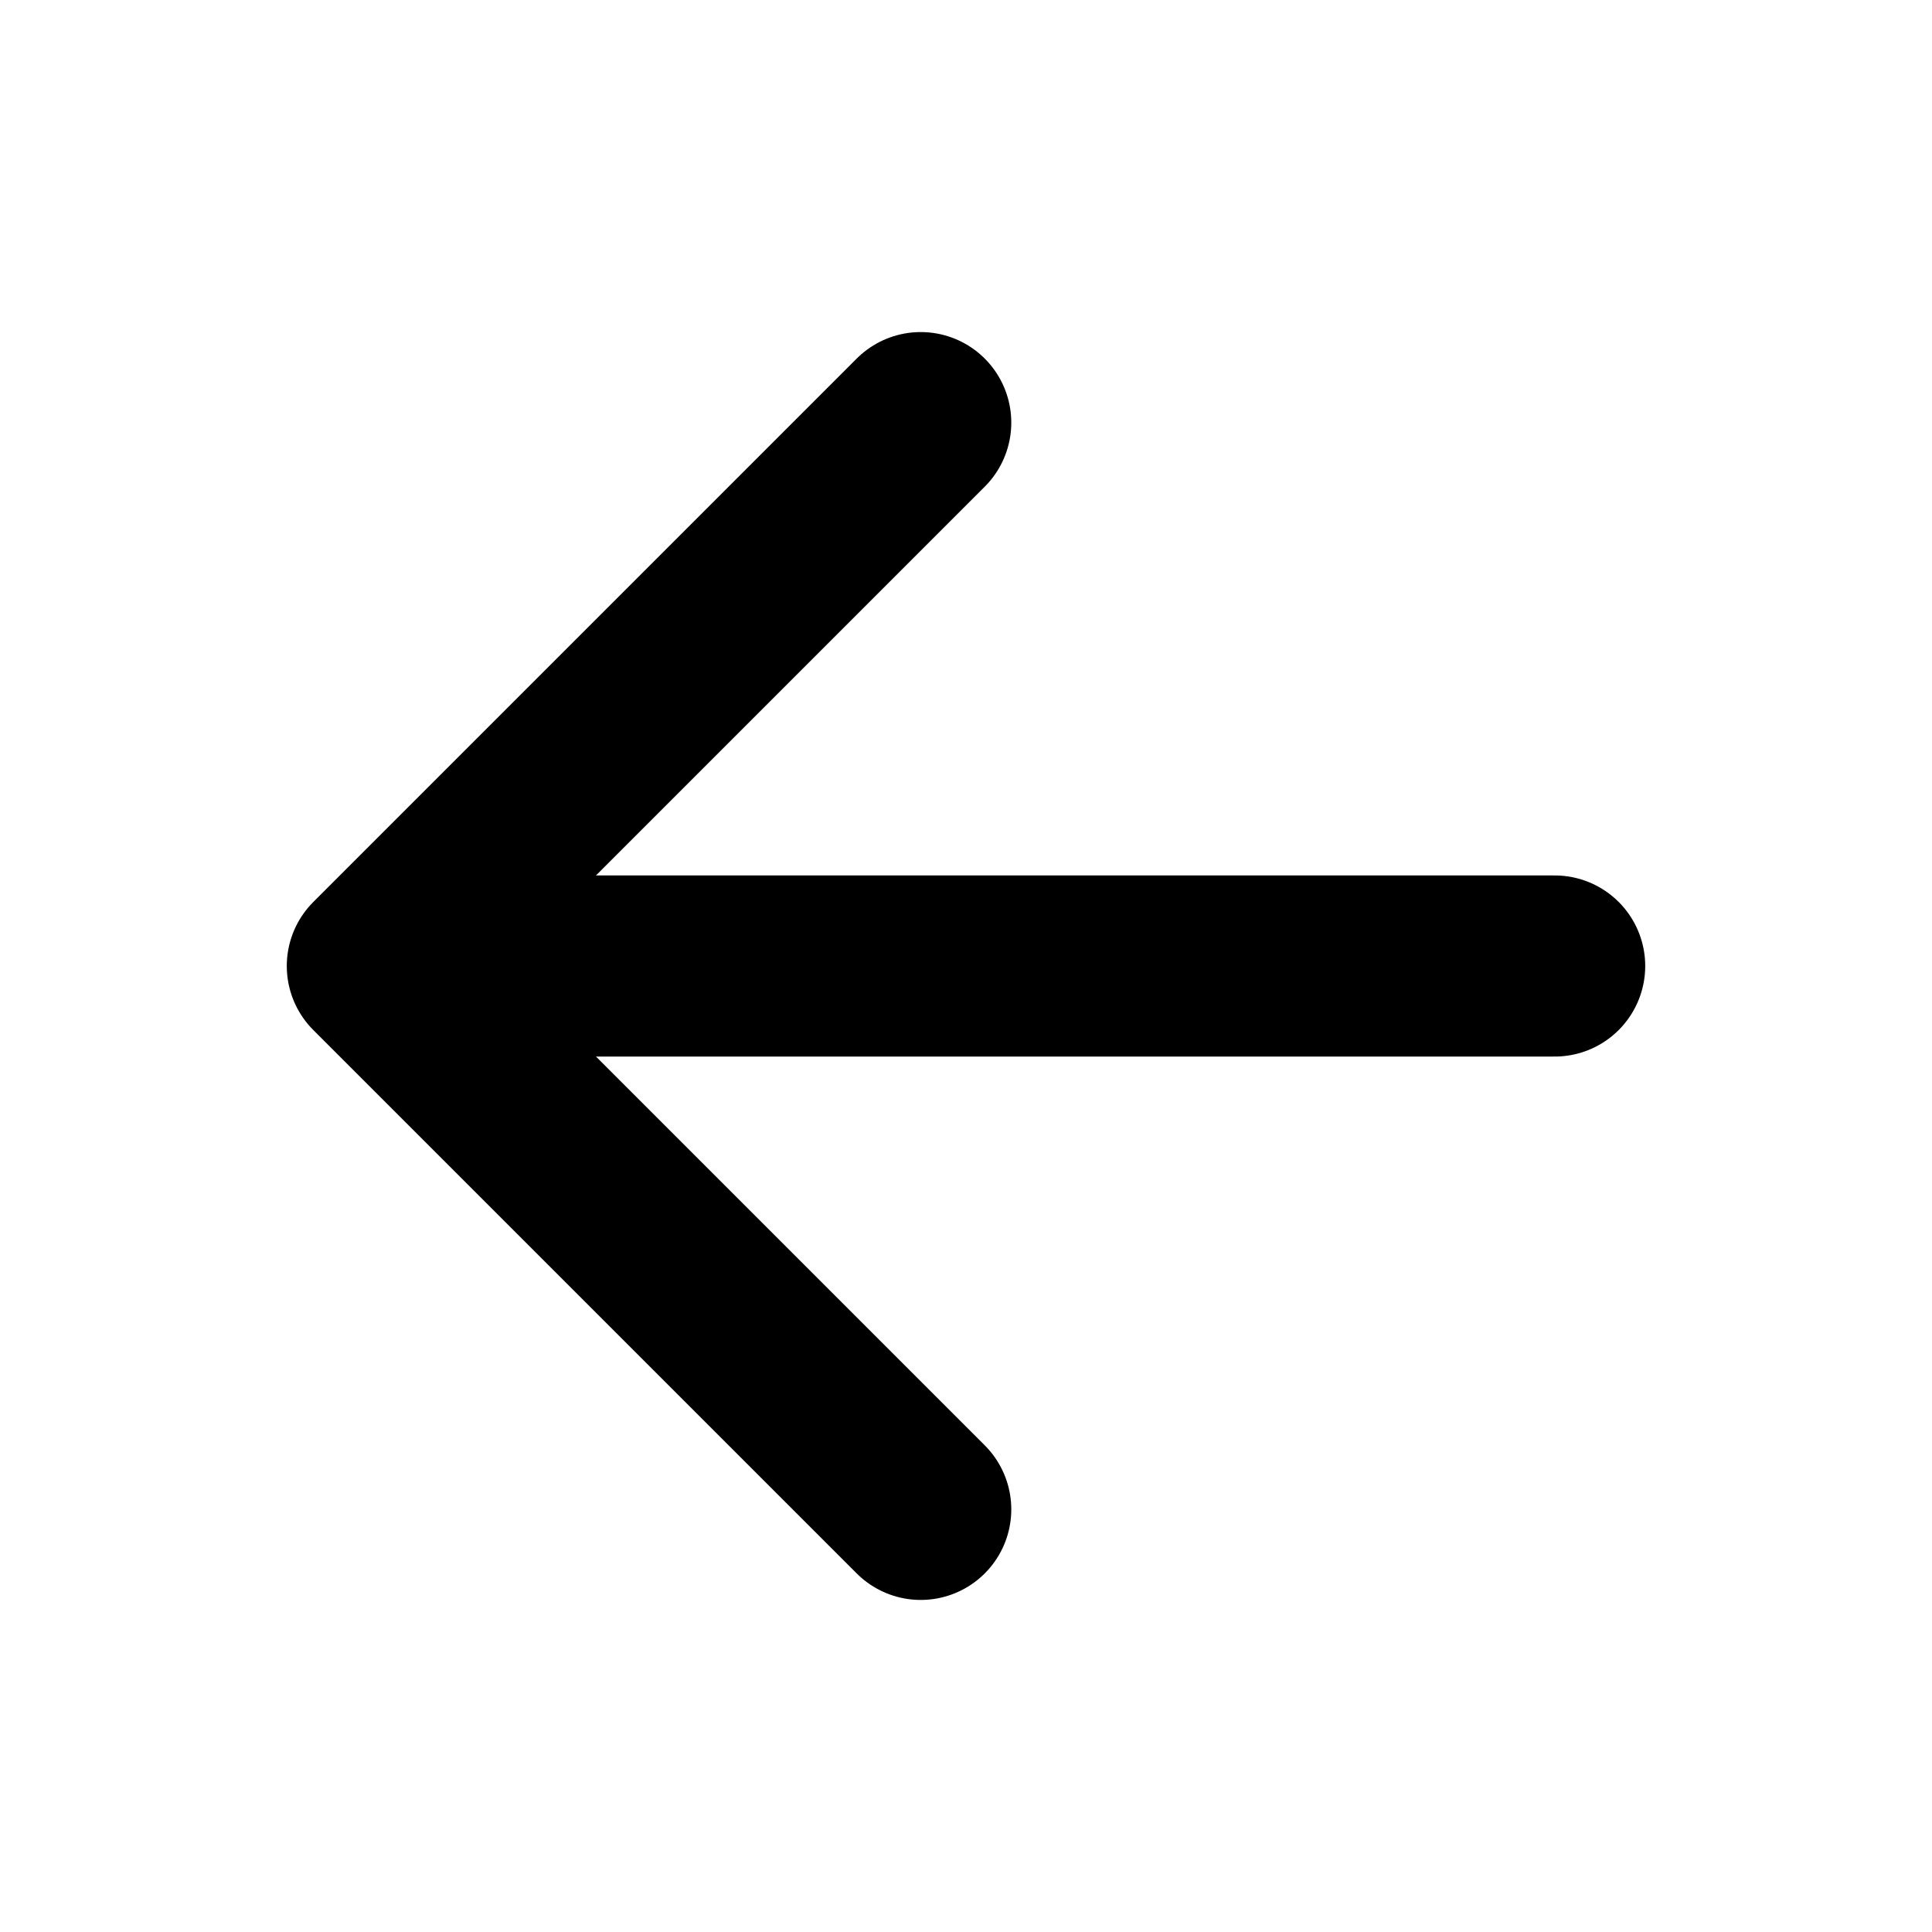
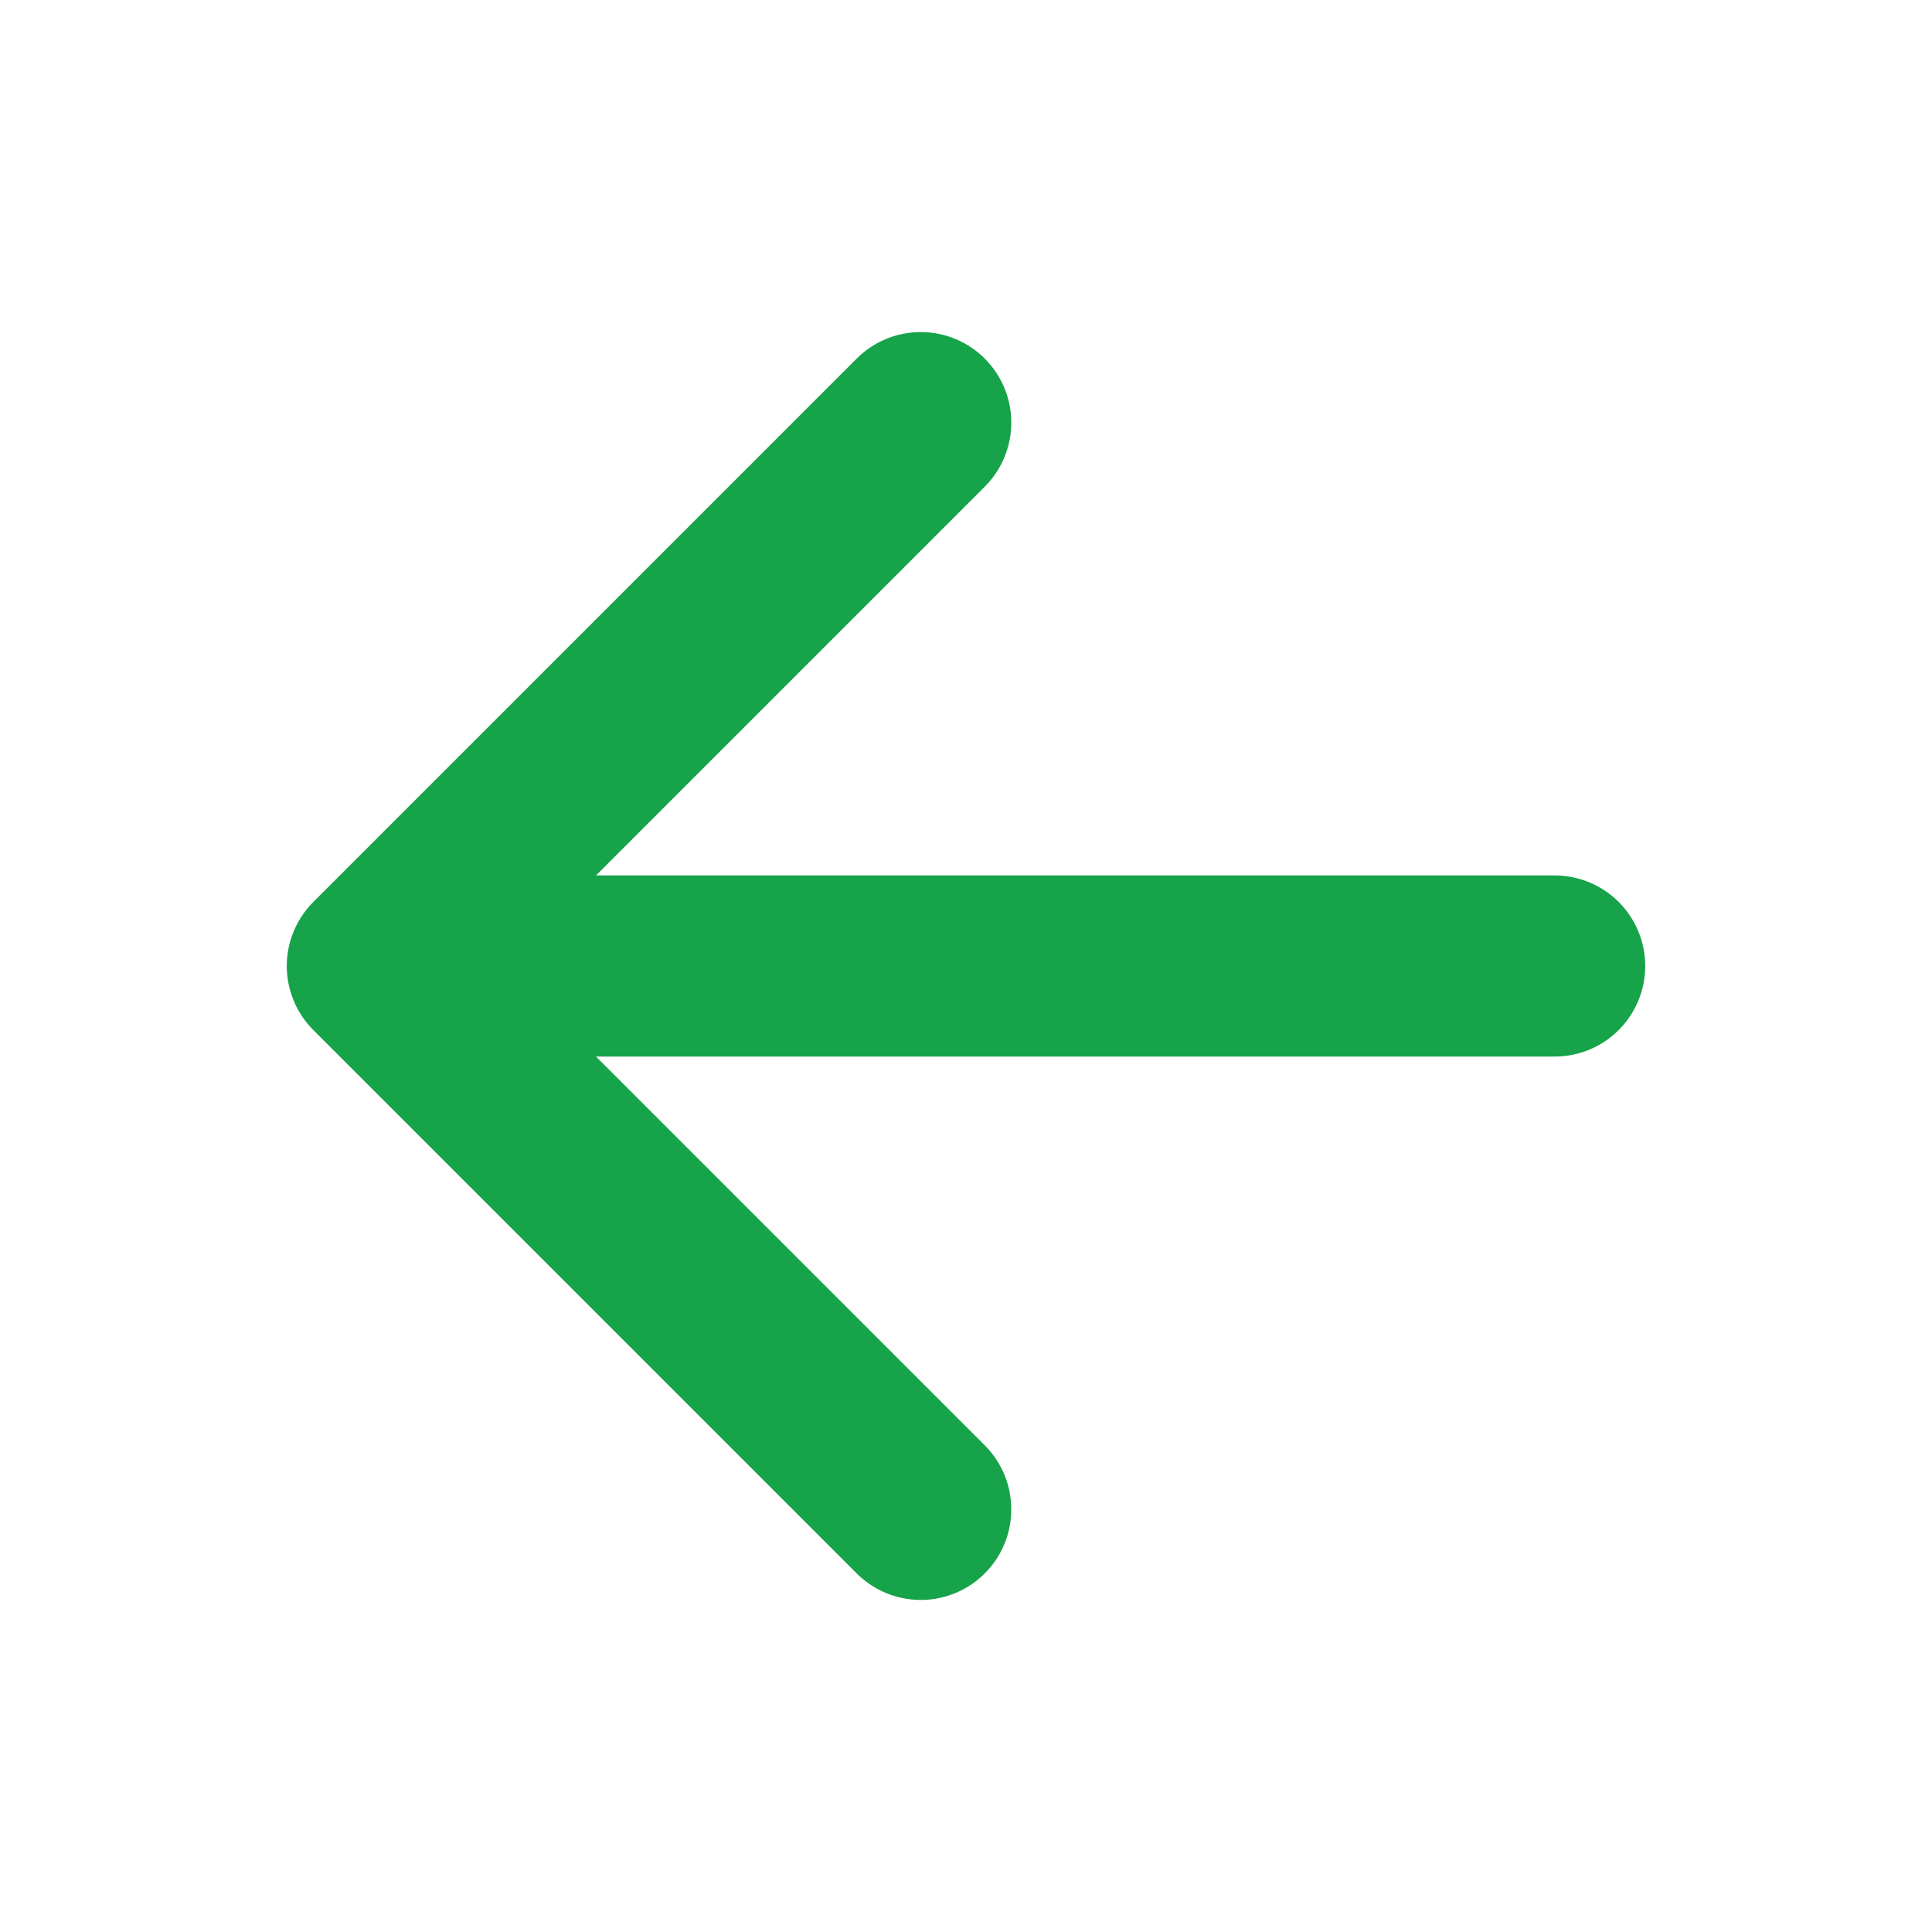
<svg xmlns="http://www.w3.org/2000/svg" width="800px" height="800px" viewBox="0 0 512 512">
-   <polyline points="244 400 100 256 244 112" style="fill:none;stroke:#000000;stroke-linecap:round;stroke-linejoin:round;stroke-width:48px" />
-   <line x1="120" y1="256" x2="412" y2="256" style="fill:none;stroke:#000000;stroke-linecap:round;stroke-linejoin:round;stroke-width:48px" />
+   <polyline points="244 400 100 256 244 112" style="fill:none;stroke:#16a34a;stroke-linecap:round;stroke-linejoin:round;stroke-width:48px" />
+   <line x1="120" y1="256" x2="412" y2="256" style="fill:none;stroke:#16a34a;stroke-linecap:round;stroke-linejoin:round;stroke-width:48px" />
</svg>
